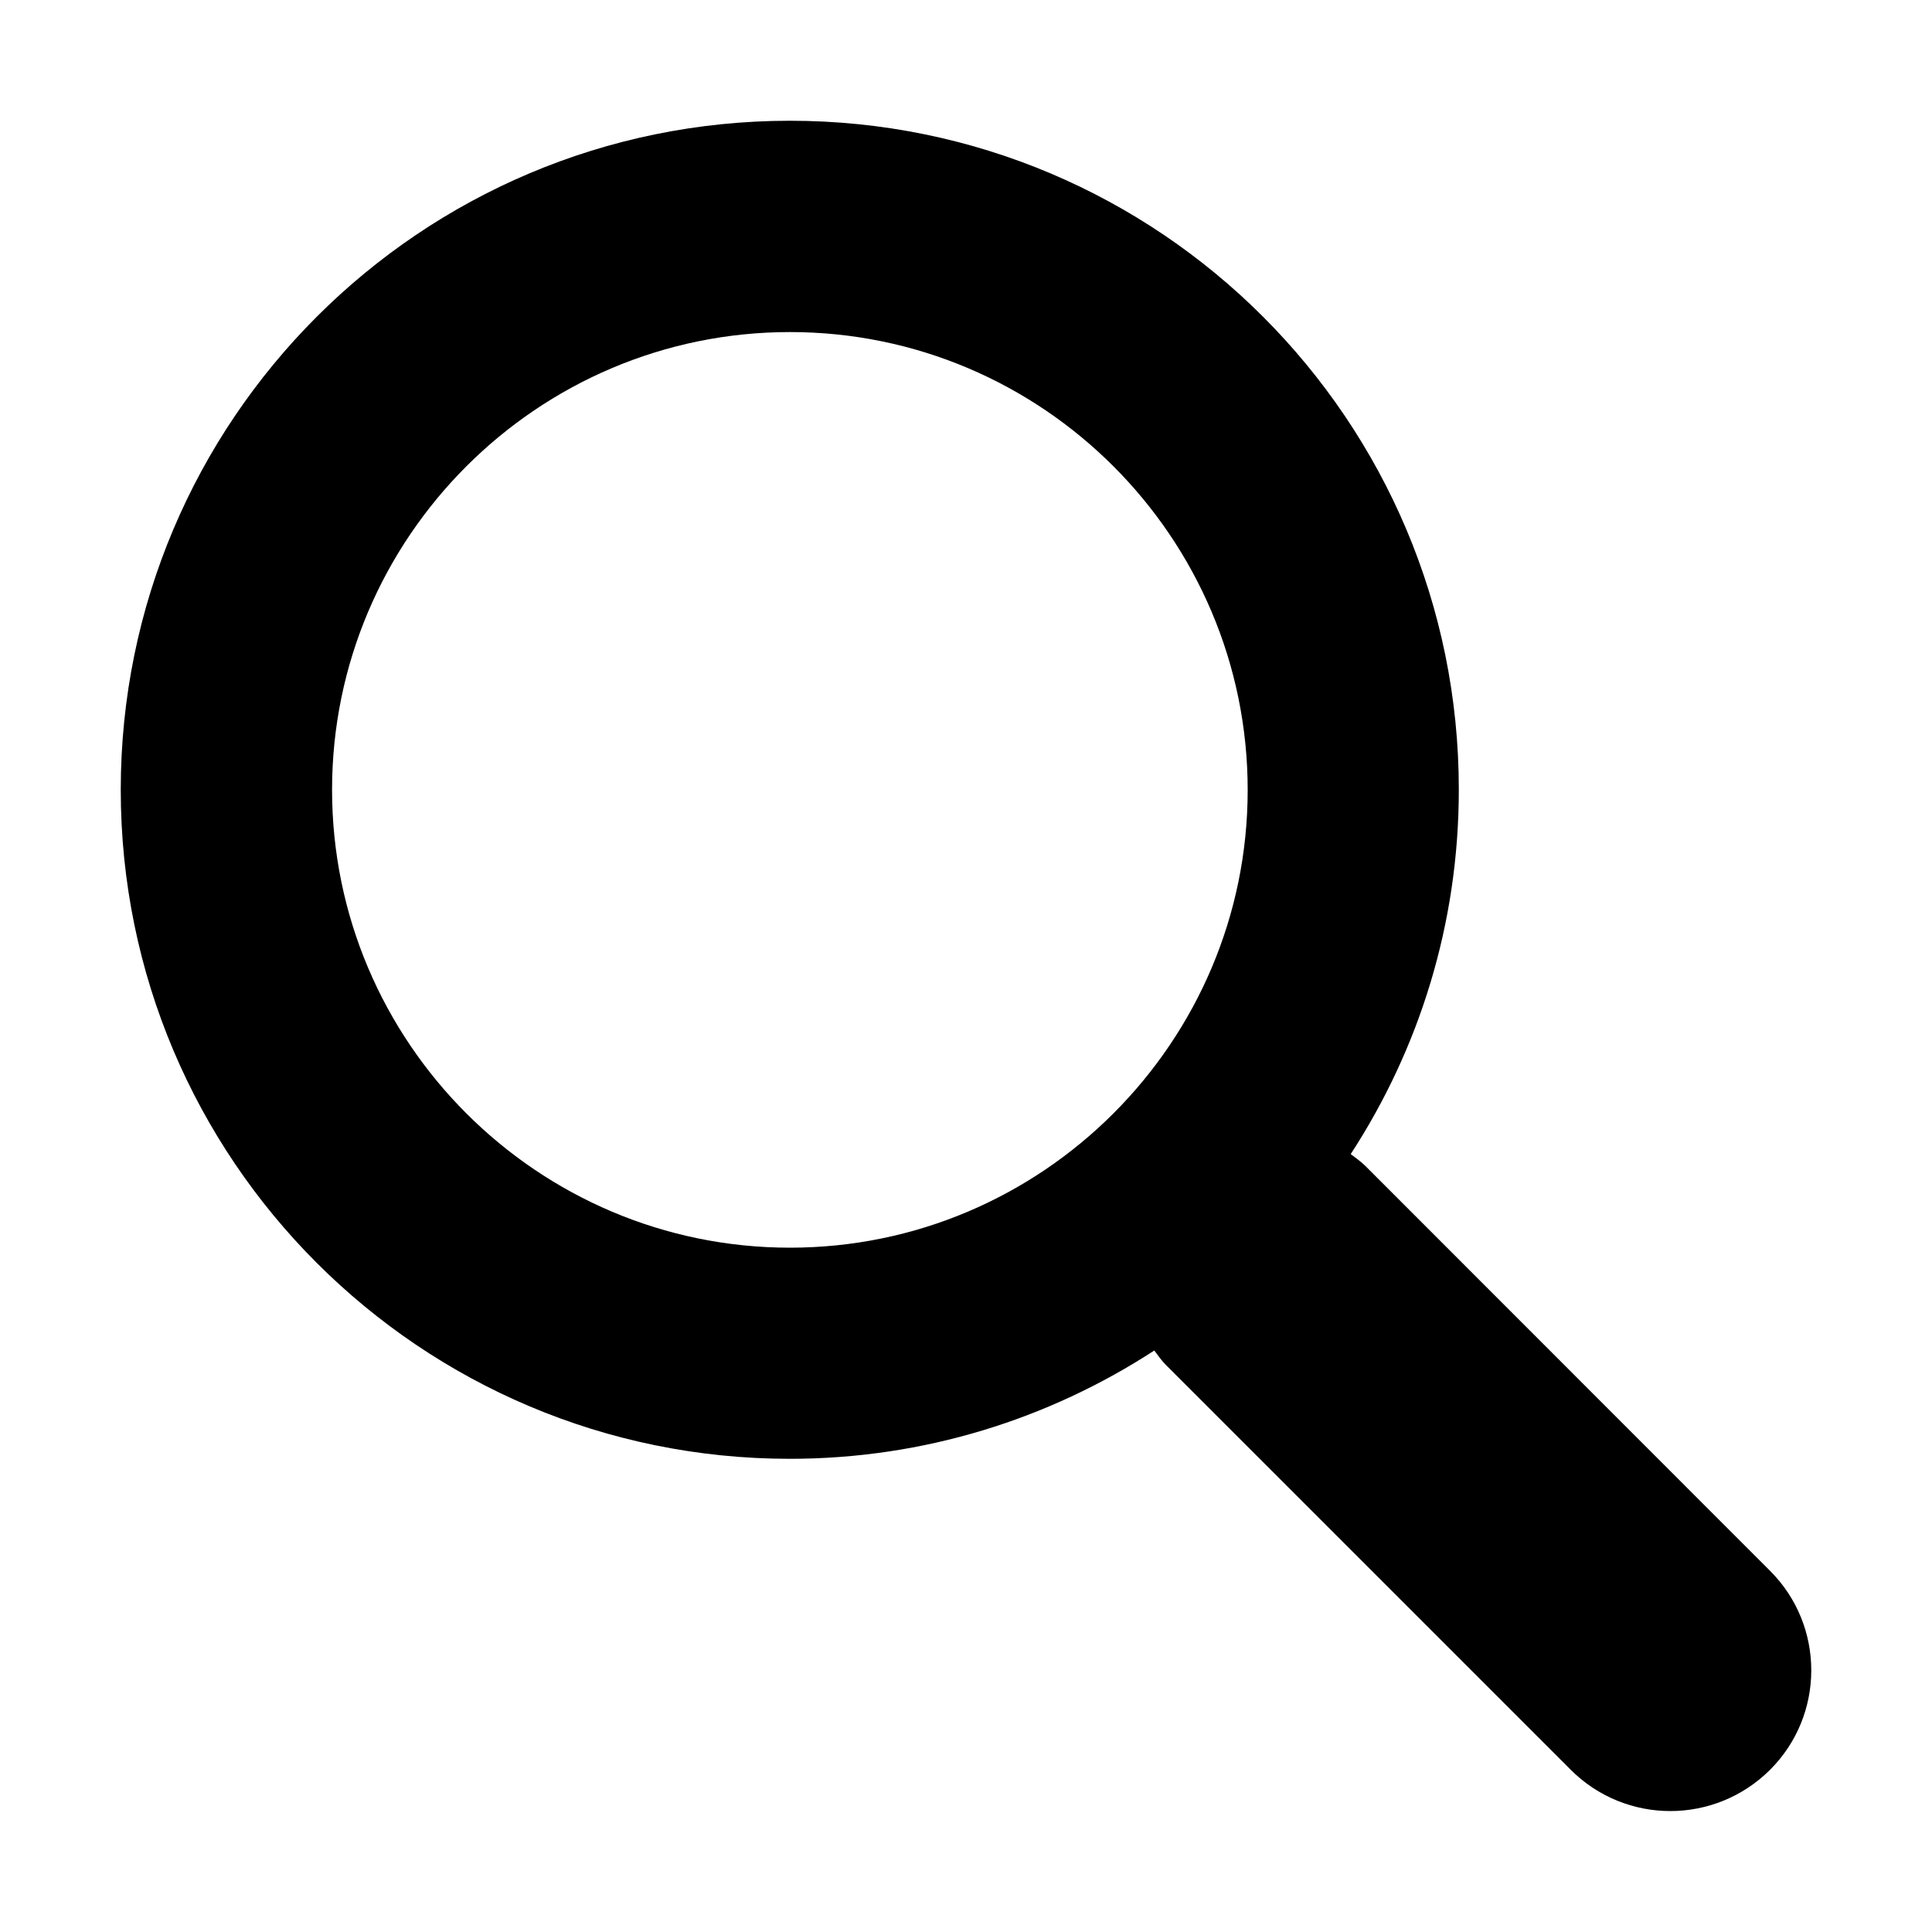
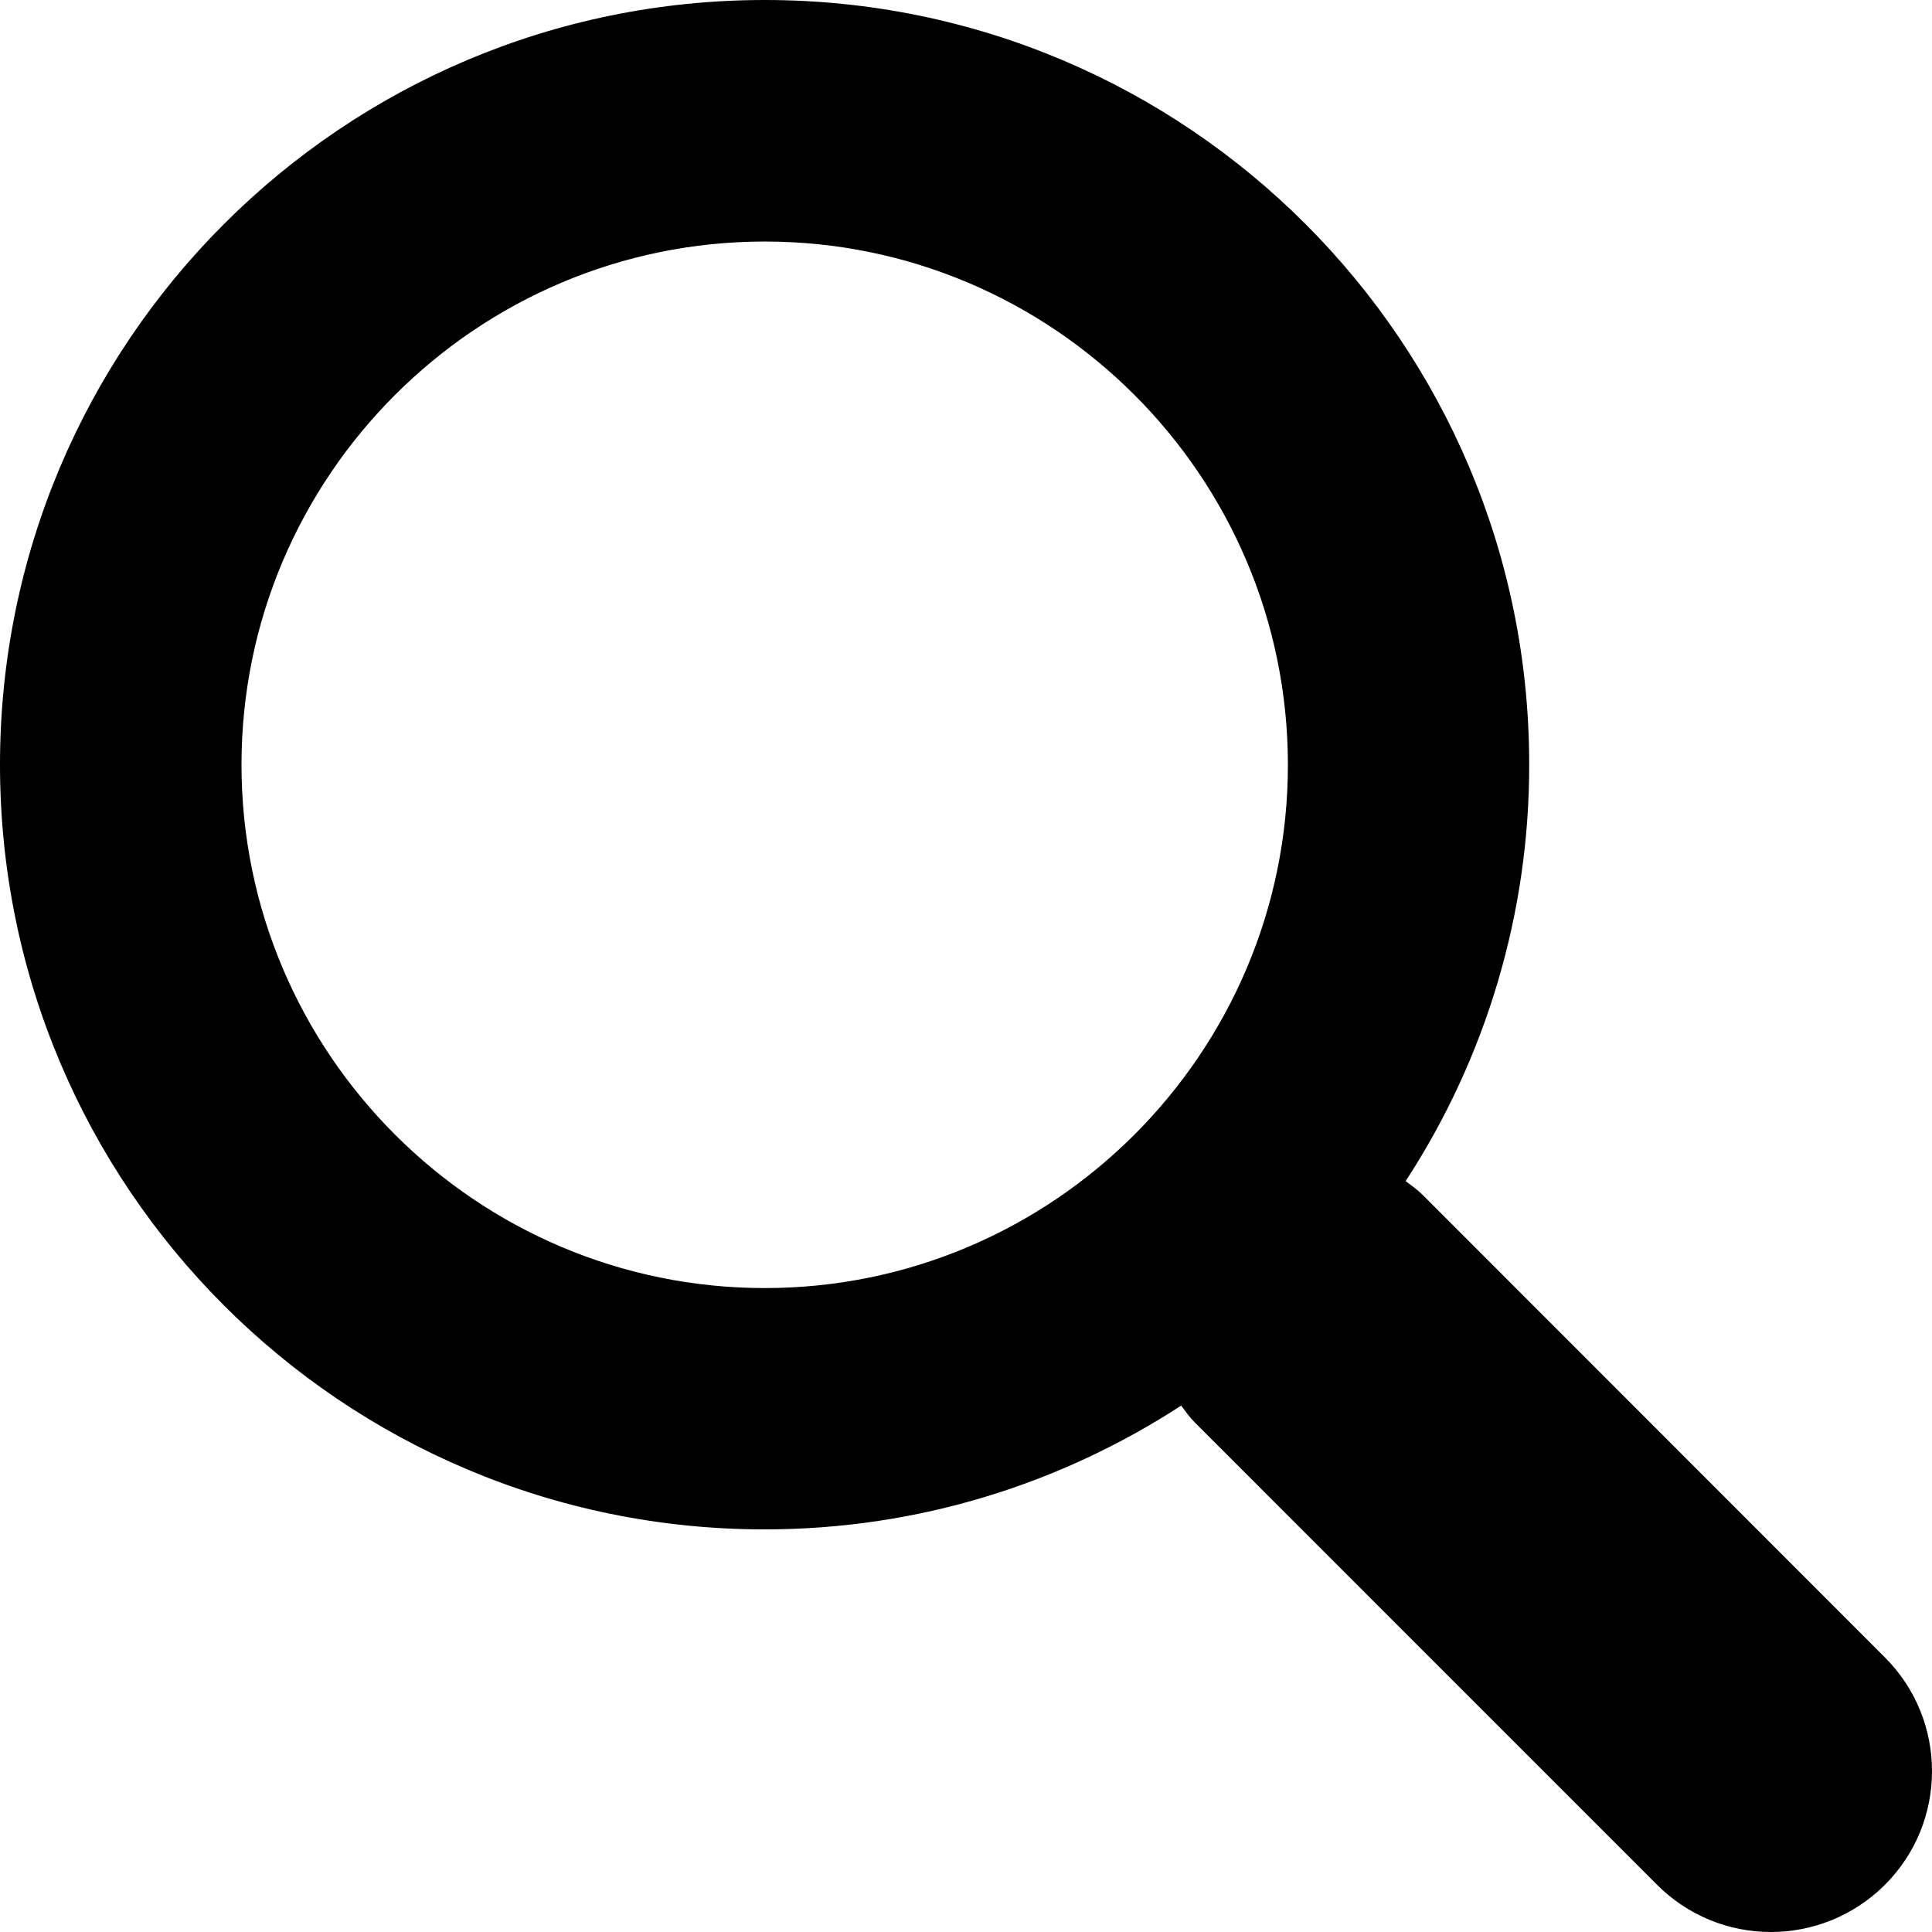
- <svg xmlns="http://www.w3.org/2000/svg" t="1549853555372" class="icon" style="" viewBox="0 0 1024 1024" version="1.1" p-id="2478" width="128" height="128">
-   <defs>
-     <style type="text/css" />
-   </defs>
-   <path d="M938.2 832.6L723.8 618.1c-2.5-2.5-5.3-4.4-7.9-6.4 36.2-55.6 57.3-121.8 57.3-193.1C773.3 222.8 614.6 64 418.7 64S64 222.8 64 418.6c0 195.9 158.8 354.6 354.6 354.6 71.3 0 137.5-21.2 193.2-57.4 2 2.7 3.9 5.4 6.3 7.8L832.5 938c14.6 14.6 33.7 21.9 52.8 21.9 19.1 0 38.2-7.3 52.8-21.8 29.2-29.1 29.2-76.4 0.1-105.5M418.7 661.3C284.9 661.3 176 552.4 176 418.6 176 284.9 284.9 176 418.7 176c133.8 0 242.6 108.9 242.6 242.7 0 133.7-108.9 242.6-242.6 242.6" p-id="2479" />
+ <svg xmlns="http://www.w3.org/2000/svg" width="128" height="128">
+   <path d="M124.884 109.812L94.256 79.166c-.357-.357-.757-.629-1.129-.914a50.366 50.366 0 0 0 8.186-27.59C101.327 22.689 78.656 0 50.67 0 22.685 0 0 22.688 0 50.663c0 27.989 22.685 50.663 50.656 50.663 10.186 0 19.643-3.03 27.6-8.201.286.385.557.771.9 1.114l30.628 30.632a10.633 10.633 0 0 0 7.543 3.129c2.728 0 5.457-1.043 7.543-3.115 4.171-4.157 4.171-10.915.014-15.073M50.671 85.338C31.557 85.338 16 69.78 16 50.663c0-19.102 15.557-34.661 34.67-34.661 19.115 0 34.657 15.559 34.657 34.675 0 19.102-15.557 34.661-34.656 34.661" />
</svg>
